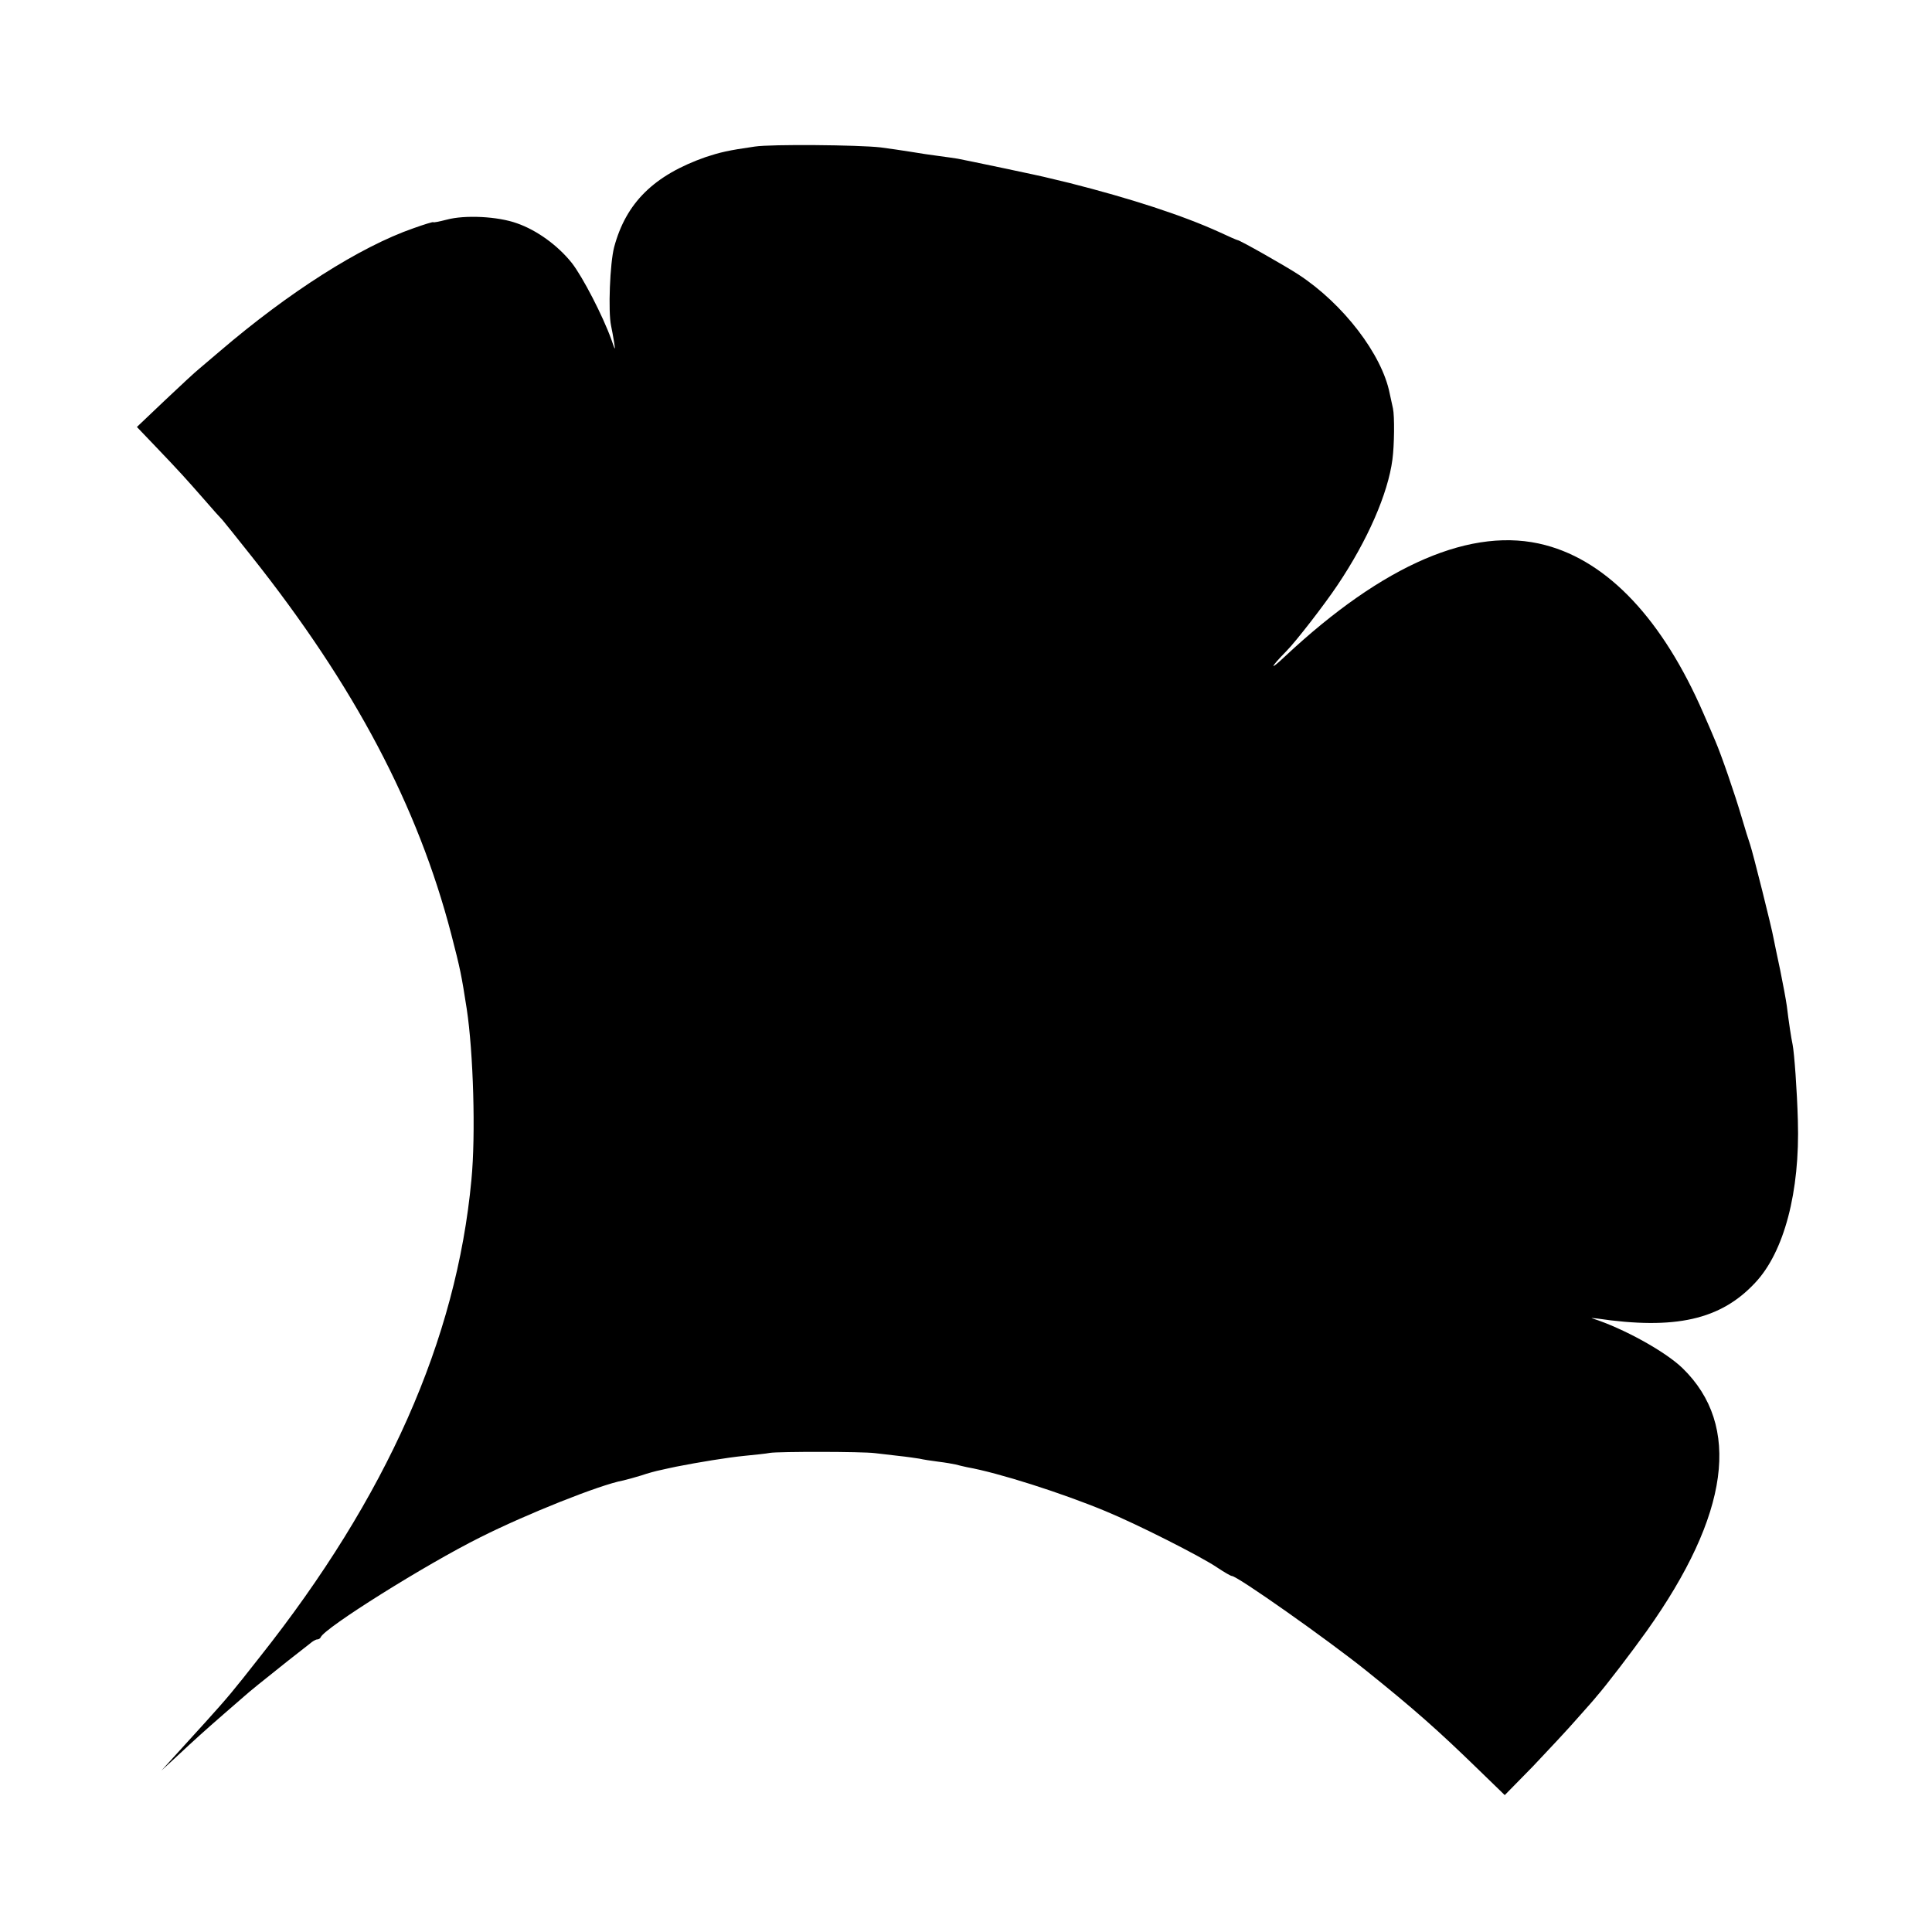
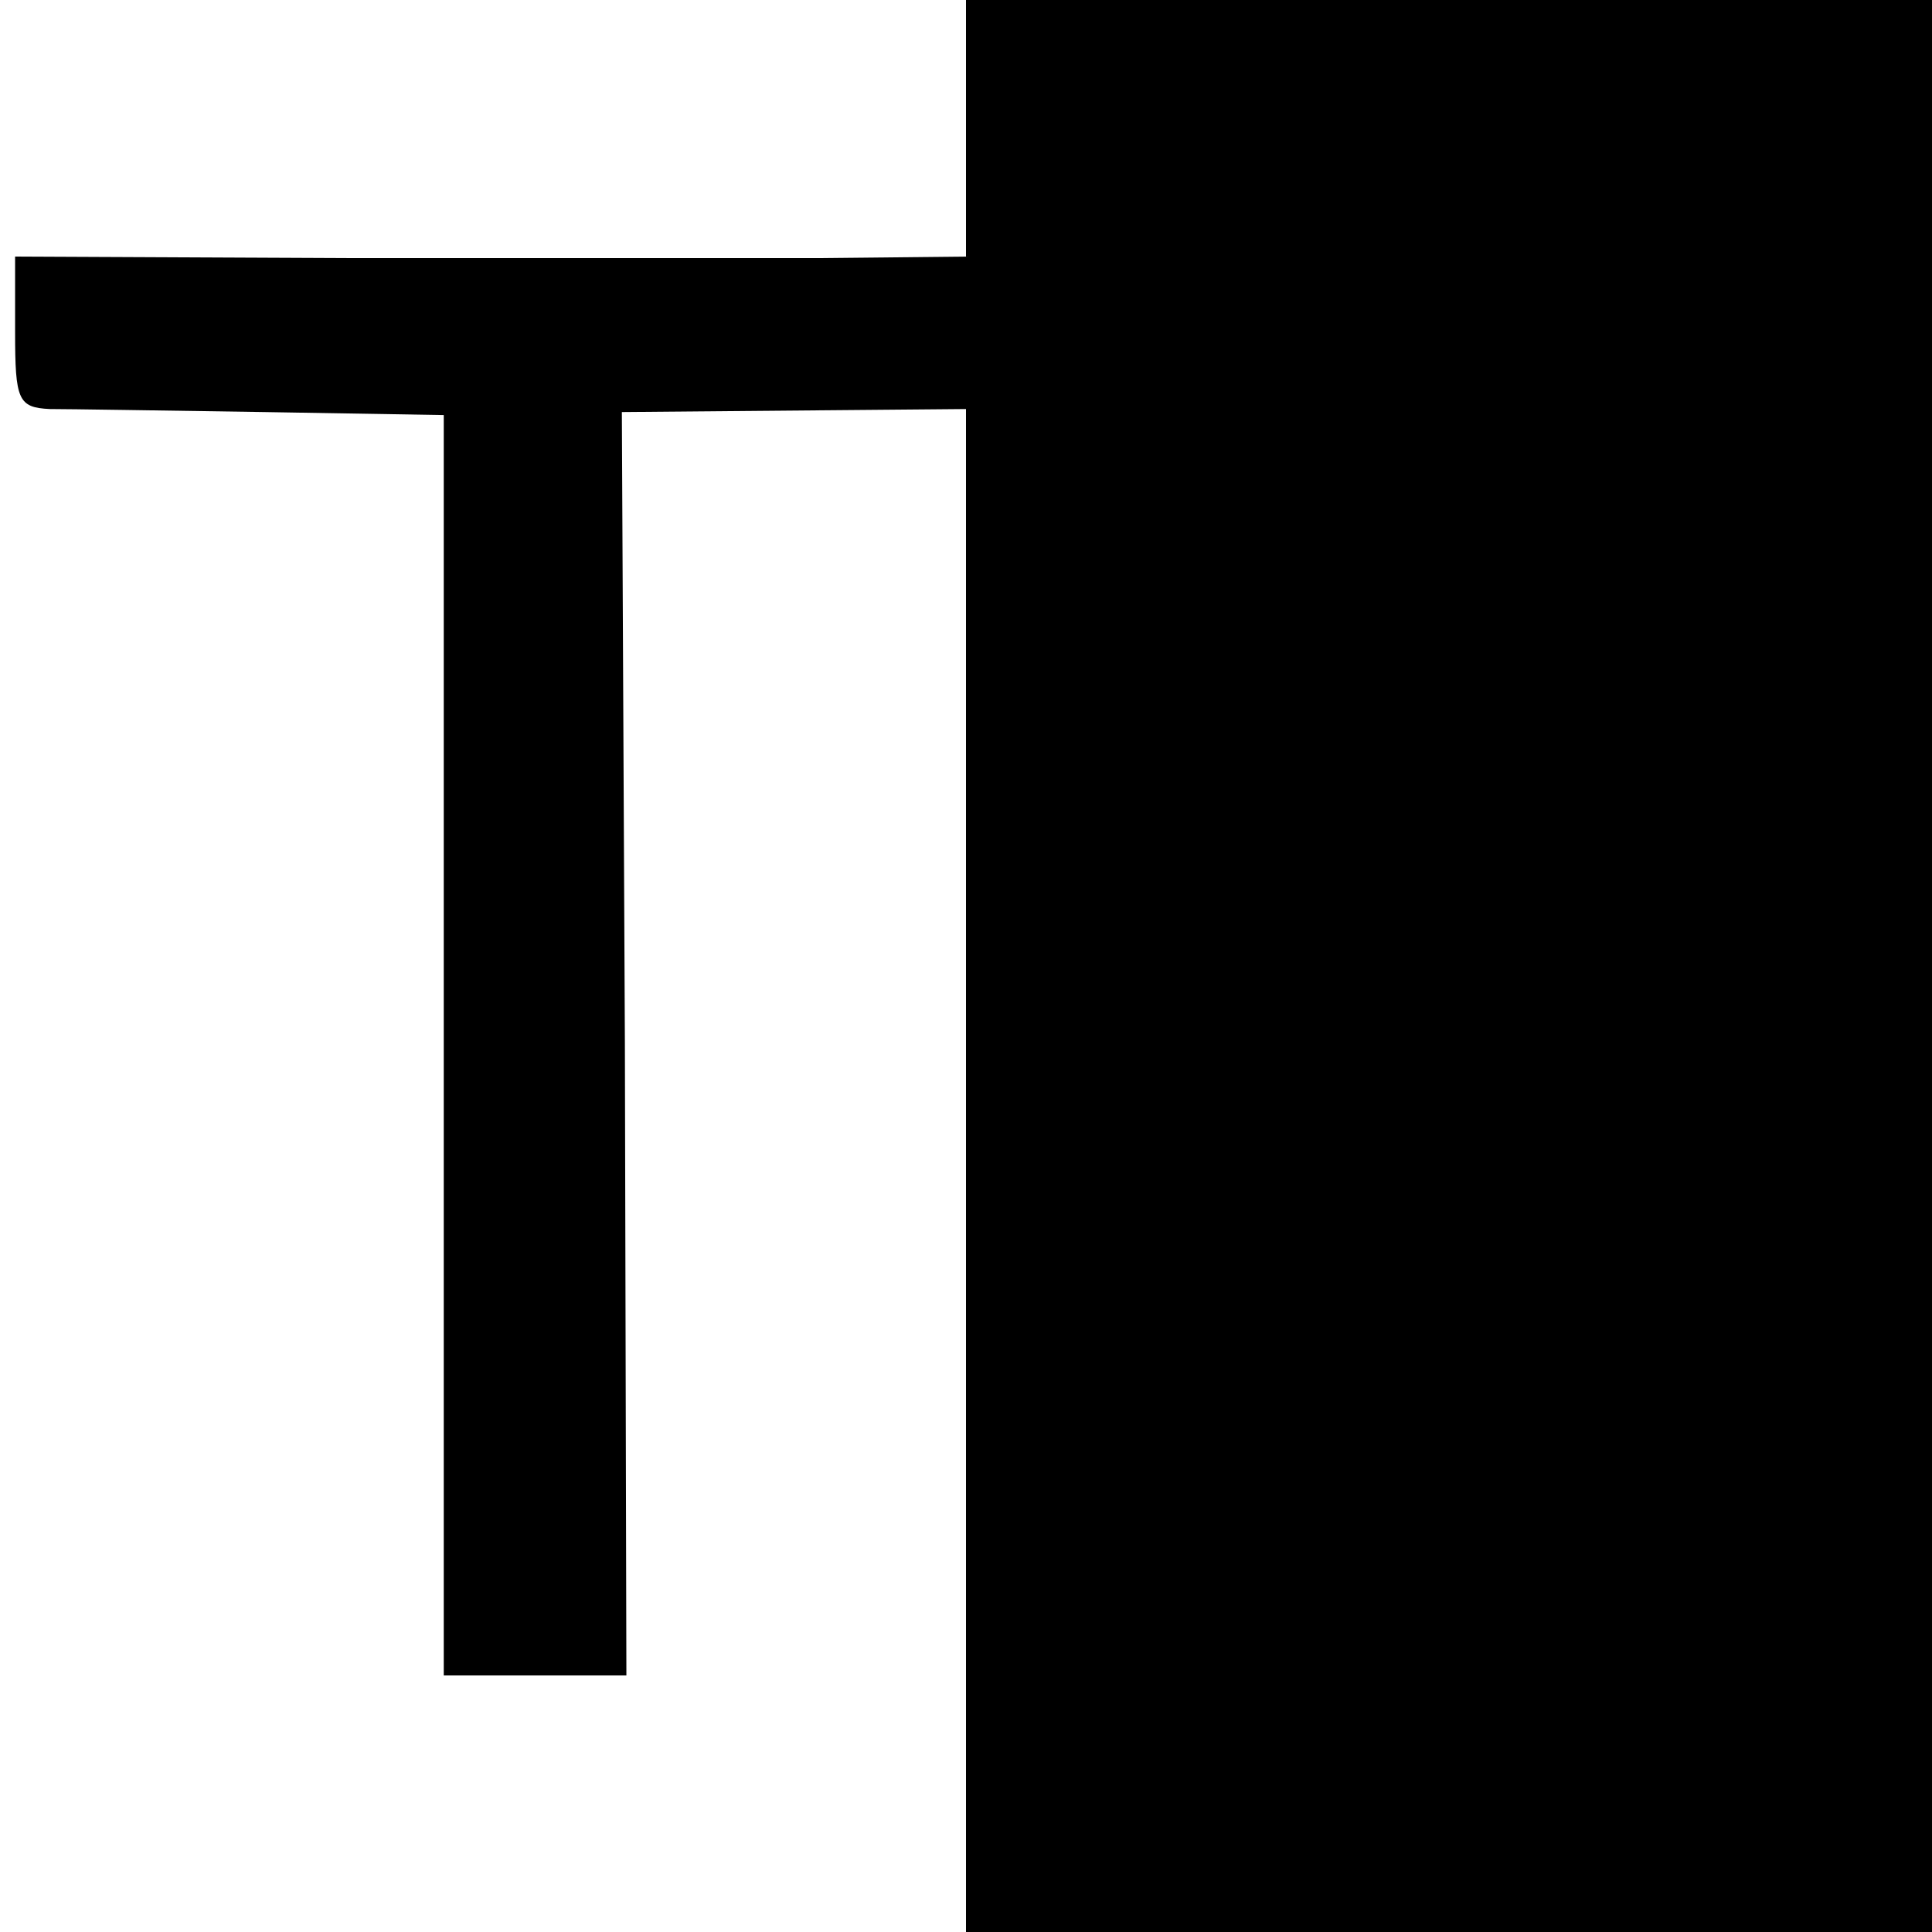
- <svg xmlns="http://www.w3.org/2000/svg" version="1.0" width="700pt" height="700pt" viewBox="0 0 700 700" preserveAspectRatio="xMidYMid meet">
-   <g transform="translate(0,700) scale(0.1,-0.1)" fill="#000000" stroke="none">
-     <path d="M2735 6469 c-98 -14 -126 -21 -178 -38 -188 -66 -289 -166 -332 -327 -15 -58 -22 -232 -11 -284 3 -14 8 -41 11 -60 5 -32 4 -31 -10 10 -31 86 -104 227 -143 277 -51 64 -127 119 -199 144 -69 25 -189 31 -255 13 -27 -7 -48 -11 -48 -9 0 2 -33 -8 -72 -22 -193 -67 -452 -232 -702 -446 -27 -23 -60 -51 -73 -62 -14 -11 -70 -63 -126 -116 l-101 -96 66 -69 c90 -94 114 -121 178 -194 30 -35 60 -68 66 -74 5 -6 53 -65 105 -131 374 -471 603 -905 724 -1370 33 -127 37 -148 56 -270 24 -157 33 -457 17 -620 -54 -579 -307 -1149 -767 -1729 -98 -125 -114 -144 -196 -235 -54 -59 -60 -66 -120 -132 l-40 -44 50 46 c76 71 104 96 175 158 36 31 70 61 76 66 14 13 72 60 154 125 36 28 73 57 83 65 9 8 21 15 26 15 5 0 11 3 13 8 14 34 381 264 578 362 167 84 435 191 518 206 13 3 42 11 65 18 23 8 56 17 72 20 17 4 41 9 55 12 81 16 185 33 245 39 39 4 81 8 95 11 32 5 334 5 380 -1 19 -2 58 -7 86 -10 29 -3 62 -8 75 -10 13 -3 44 -8 69 -11 25 -3 53 -8 62 -10 10 -3 29 -7 42 -10 113 -20 342 -93 501 -159 112 -46 346 -164 406 -205 24 -16 48 -30 52 -30 20 0 346 -230 487 -343 173 -139 259 -215 403 -355 l99 -96 102 104 c55 58 128 136 161 174 33 37 65 73 70 80 32 36 129 163 181 236 301 423 344 745 130 953 -63 61 -216 145 -326 180 -8 2 -1 2 15 0 284 -42 449 -5 574 129 105 111 163 330 155 588 -3 110 -13 245 -19 275 -5 23 -14 82 -21 140 -3 22 -14 81 -24 130 -11 50 -21 101 -24 115 -6 36 -75 311 -85 340 -5 14 -19 59 -31 100 -24 82 -74 227 -95 275 -7 17 -26 62 -43 100 -147 339 -345 550 -573 610 -263 70 -586 -69 -944 -404 -57 -54 -54 -41 5 19 35 35 140 171 186 240 109 162 183 332 199 455 7 51 8 158 2 185 -2 8 -7 33 -12 55 -28 141 -168 324 -330 430 -47 31 -213 125 -221 125 -2 0 -32 13 -66 29 -134 61 -322 122 -543 178 -33 8 -67 16 -75 18 -25 7 -303 65 -330 70 -14 2 -45 7 -70 10 -25 3 -70 10 -100 15 -30 5 -80 12 -110 16 -79 9 -396 12 -455 3z" />
+ <svg xmlns="http://www.w3.org/2000/svg" version="1.0" width="128pt" height="128pt" viewBox="0 0 128 128" preserveAspectRatio="xMidYMid meet">
+   <g transform="translate(0,128) scale(0.1,-0.1)" fill="#000000" stroke="none">
+     <path d="M640 1195 l0 -85 -97 -1 c-54 0 -196 0 -315 0 l-218 1 0 -50 c0 -45 2 -50 23 -51 12 0 76 -1 142 -2 l119 -2 0 -417 0 -418 60 0 61 0 -1 419 -2 418 114 1 114 1 0 -505 0 -504 320 0 320 0 0 640 0 640 -320 0 -320 0 0 -85z" />
  </g>
</svg>
